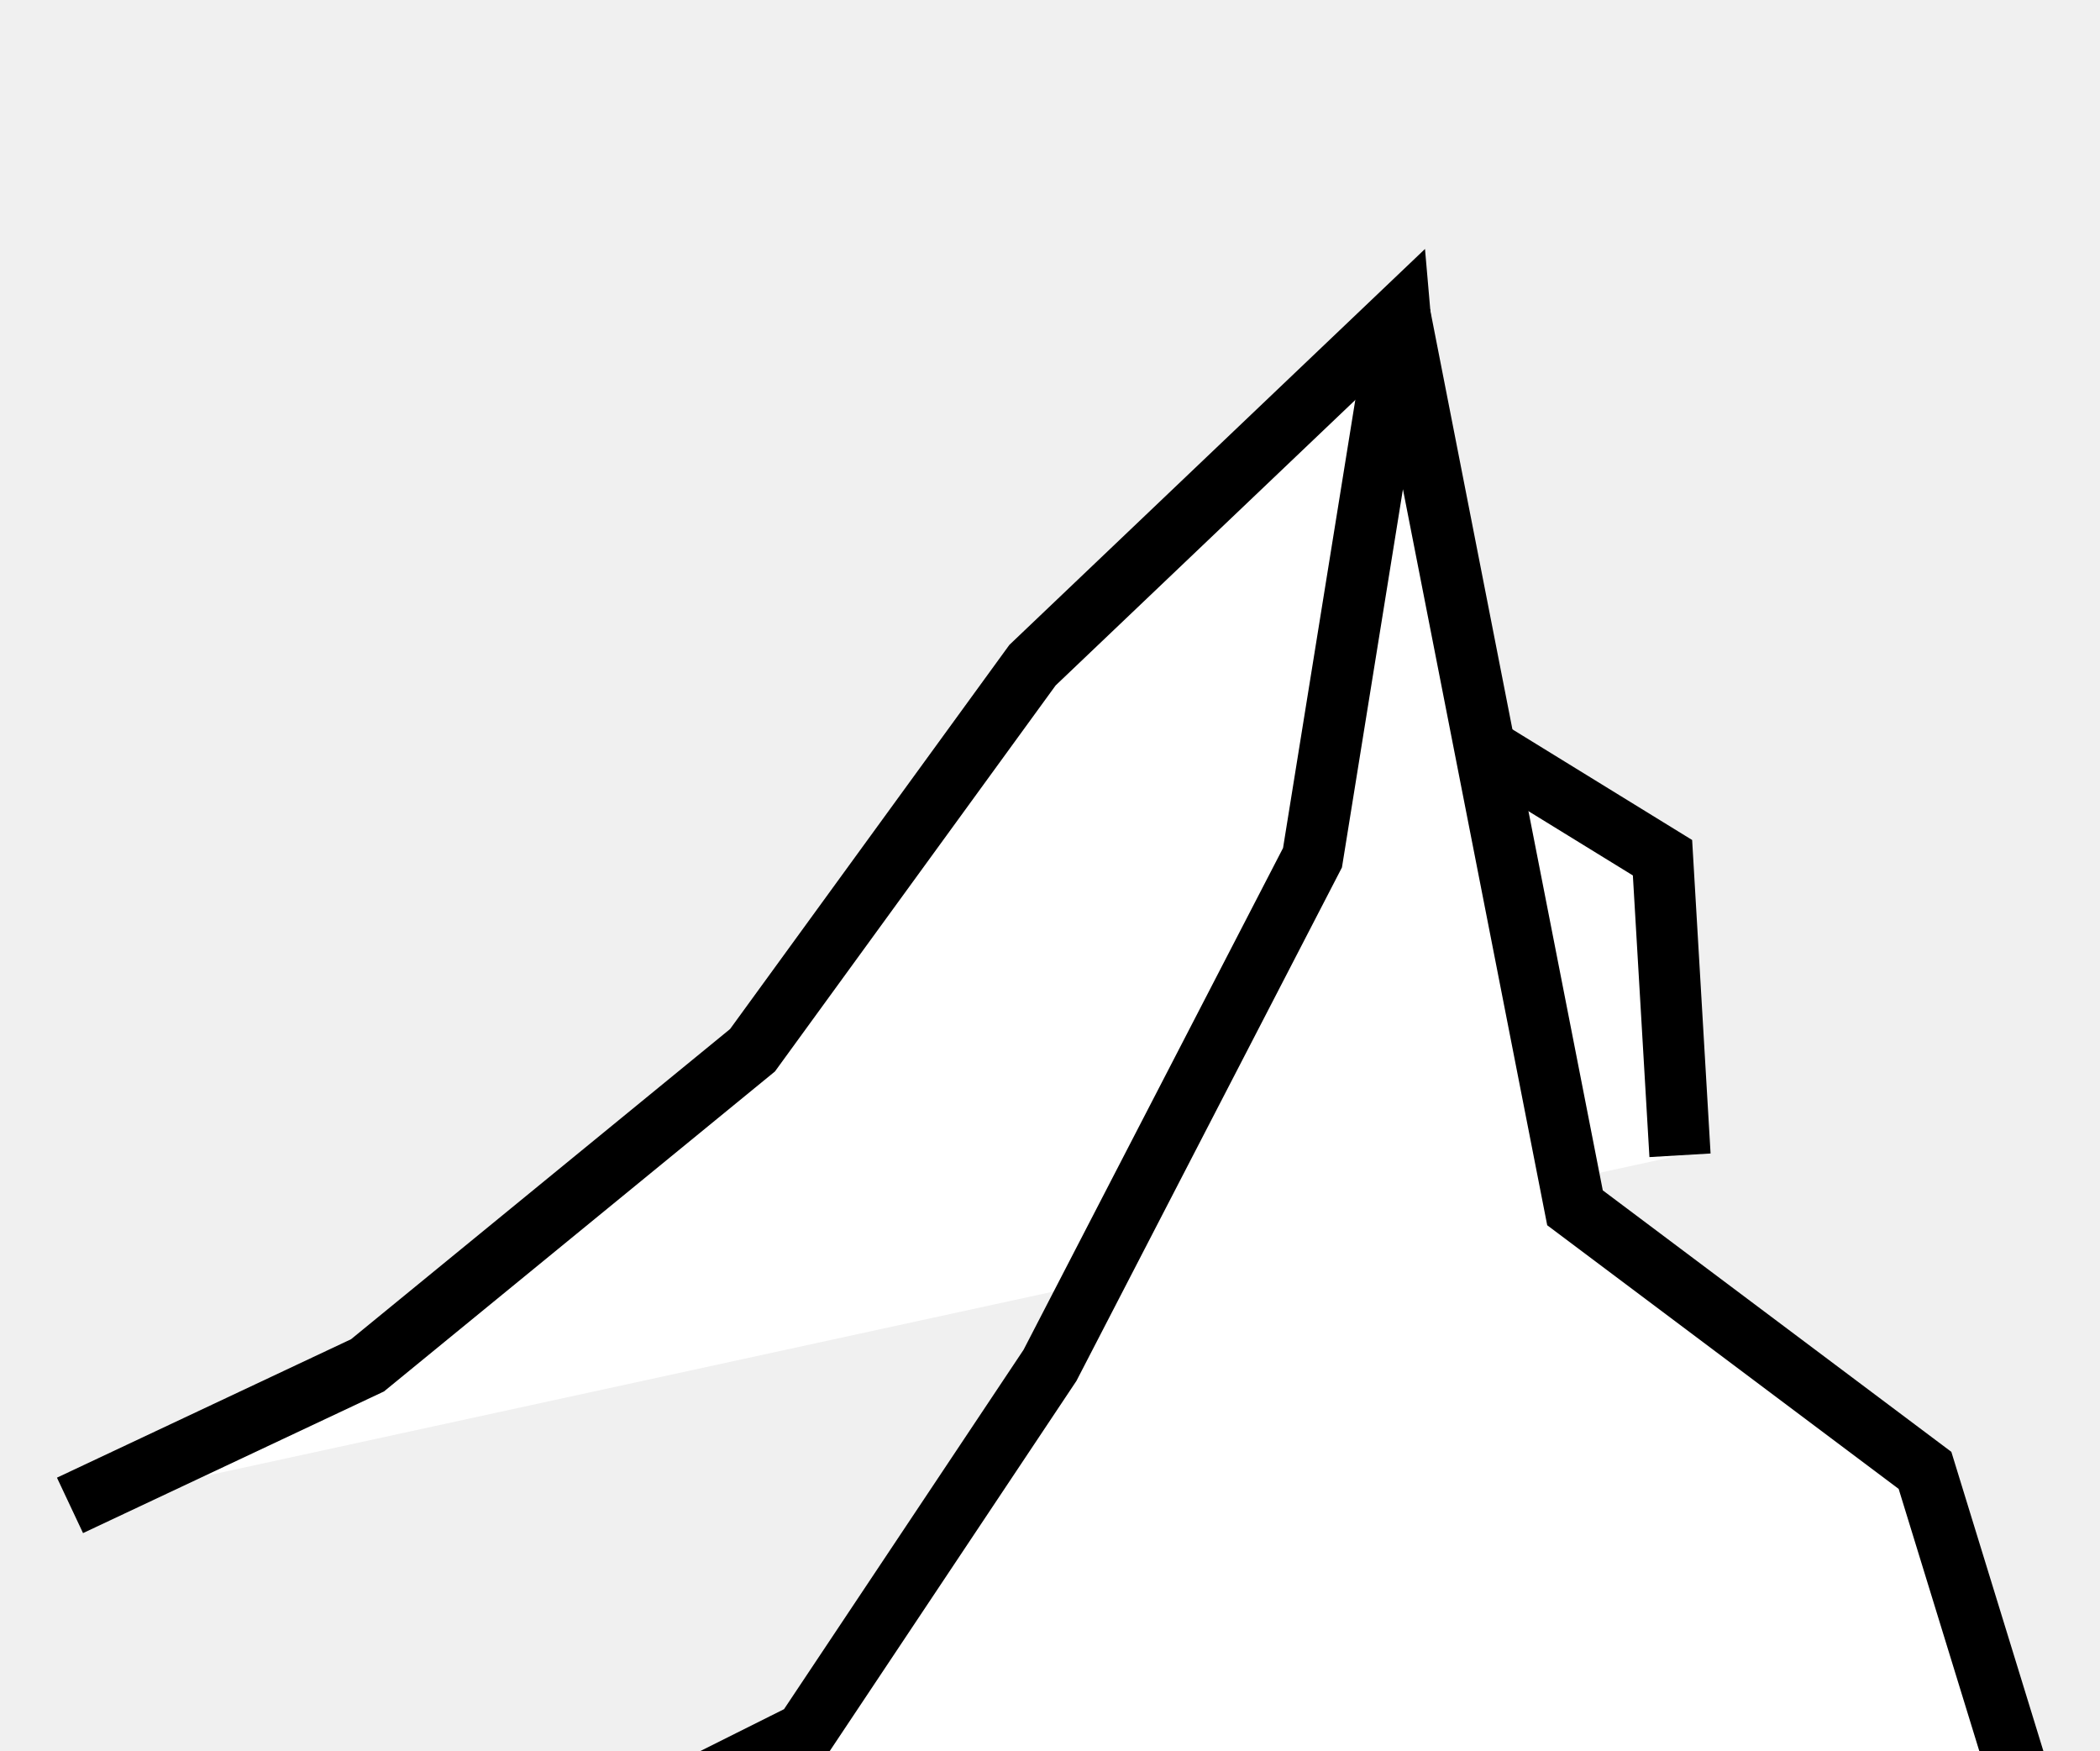
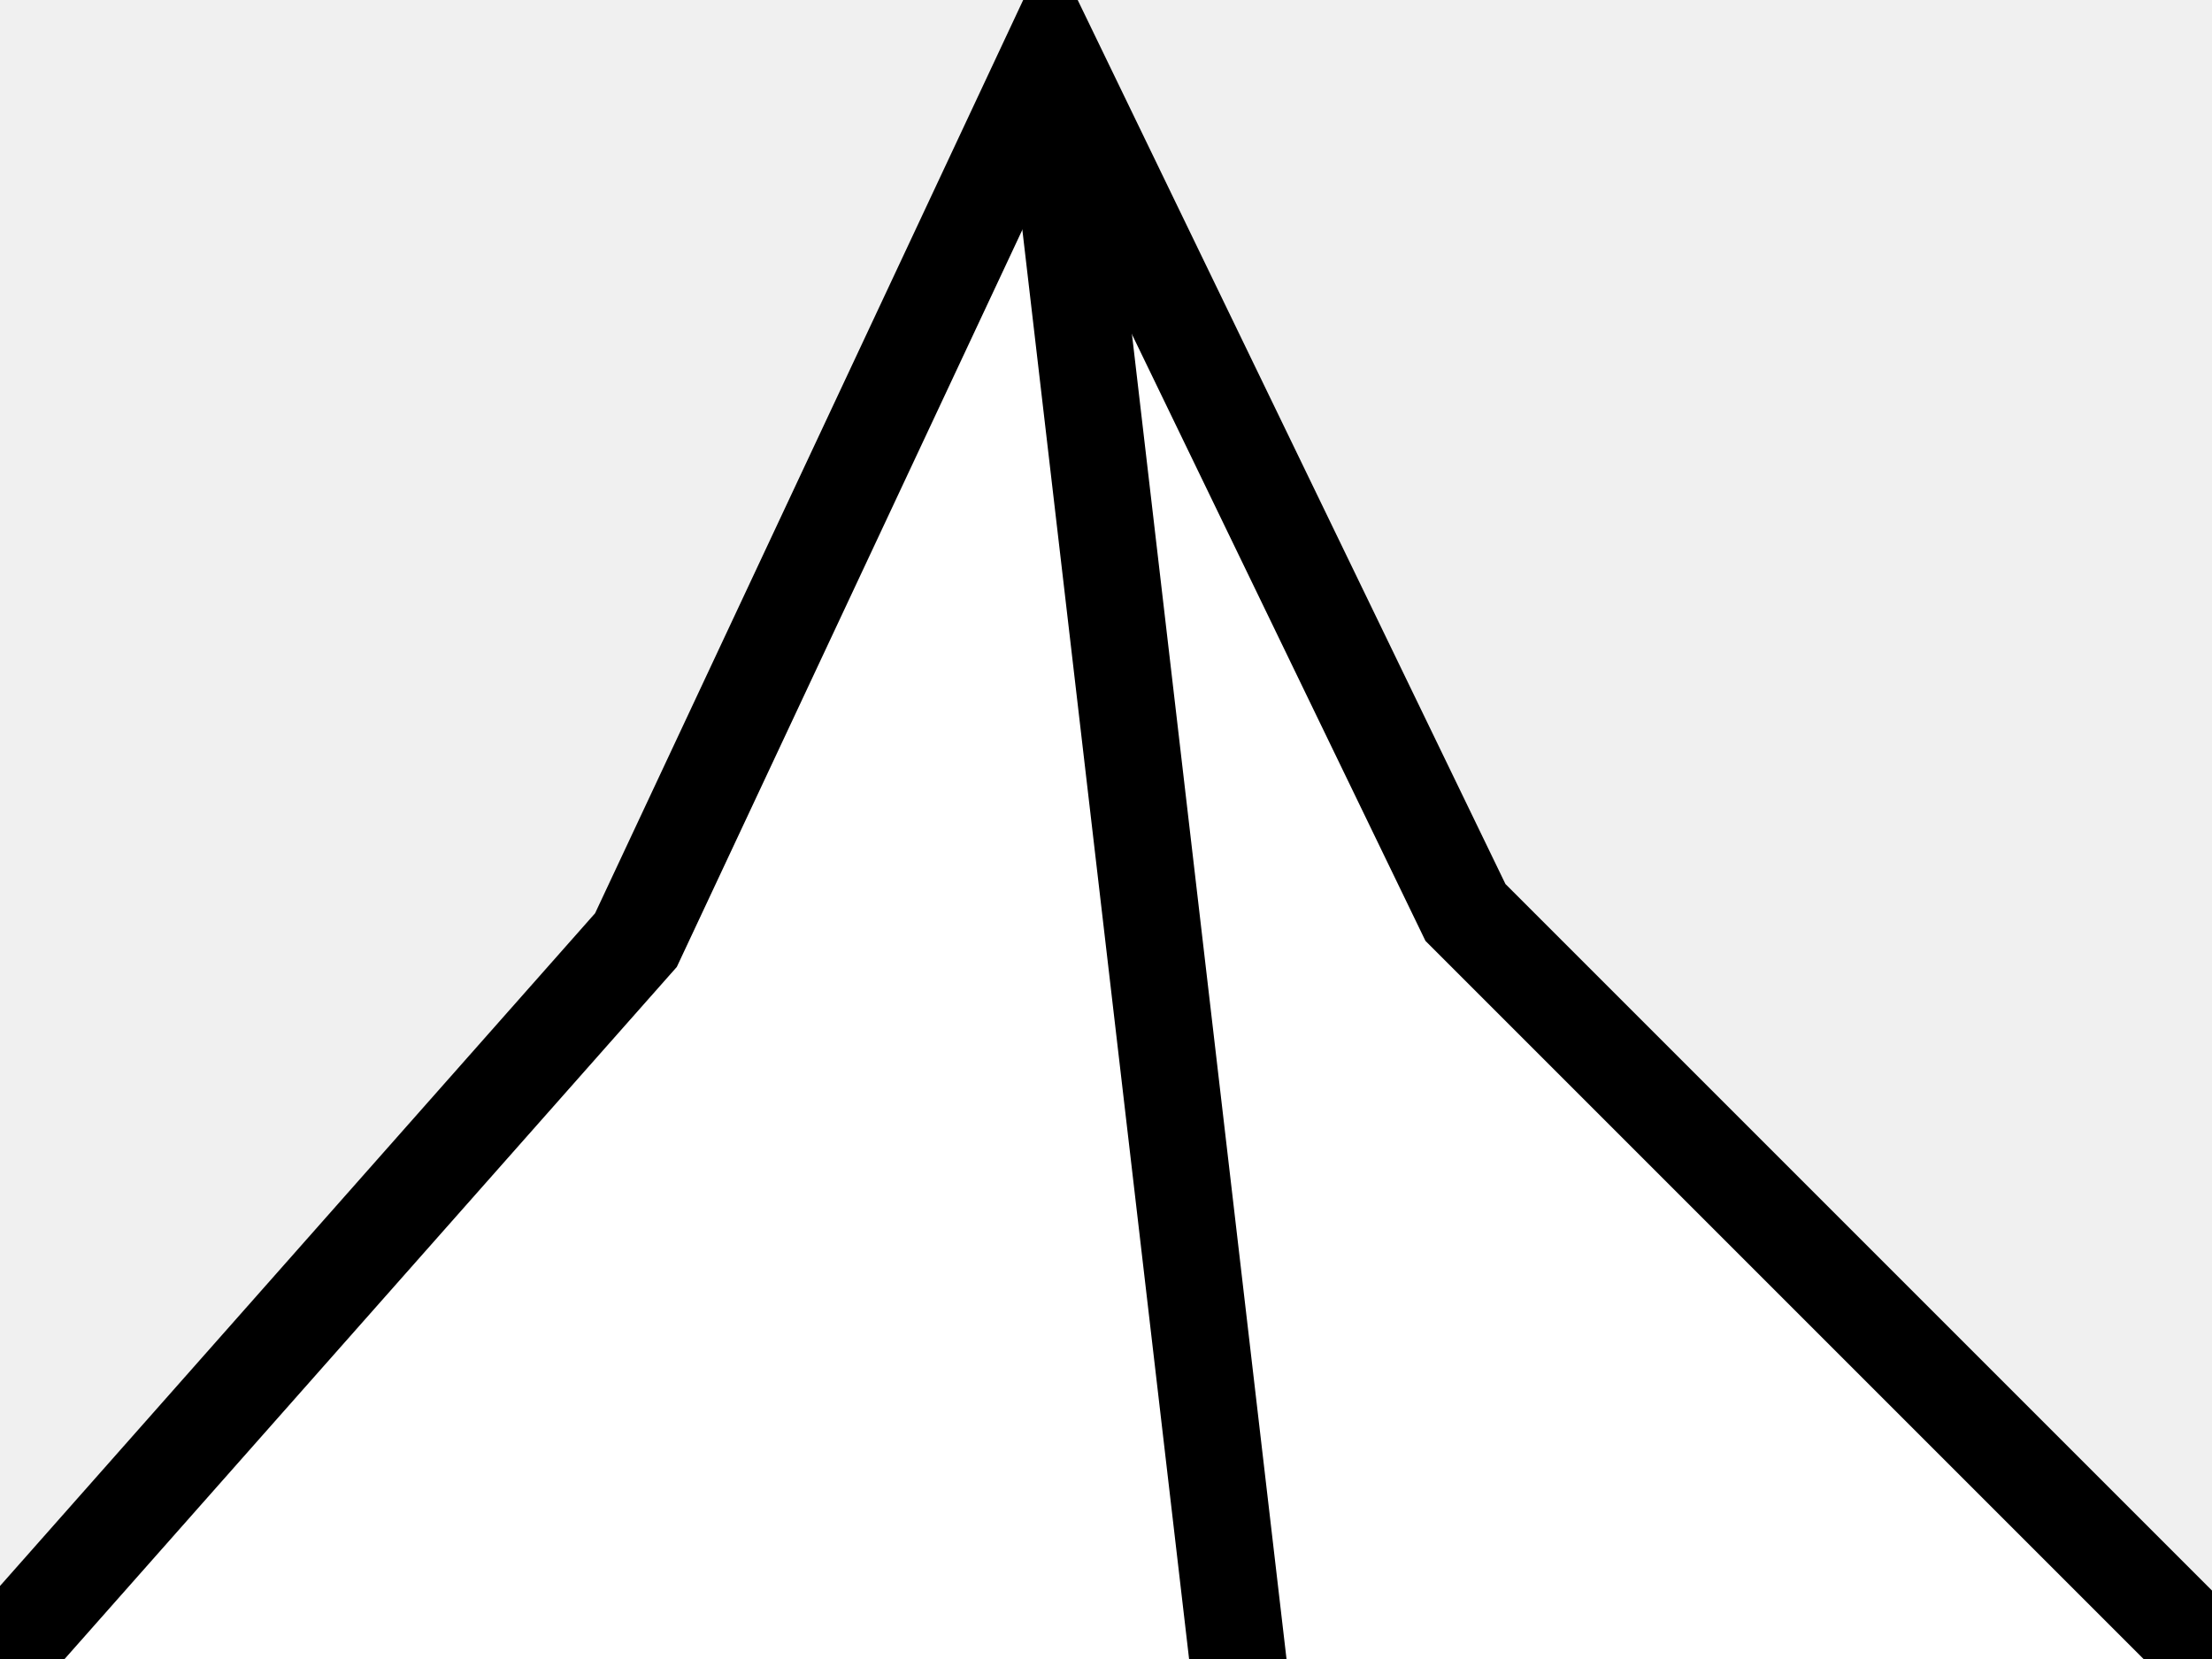
- <svg xmlns="http://www.w3.org/2000/svg" version="1.1" viewBox="-6 -10 12 10" fill="white" stroke="black" stroke-width="0.35">
-   <polyline points="-5.6,-1.4 -3.9,-2.2 -1.7,-4 -0.1,-6.2 2,-8.2 2.2,-5.9 3.5,-5.1 3.6,-3.4" />
-   <polyline points="5.8,1 5,-1.6 3,-3.1 2,-8.2 1.5,-5.1 0,-2.2 -1.4,-0.1 -5.4,1.9" />
+ <svg xmlns="http://www.w3.org/2000/svg" version="1.1" viewBox="-4 -6 8 6" fill="white" stroke="black" stroke-width="0.35">
+   <polyline points="4,0 1.3,-2.7 -0.2,-5.8 -1.7,-2.6 -4,0" />
+   <polyline points="1.2,2.8 0.5,0.2 -0.2,-5.8" />
</svg>
